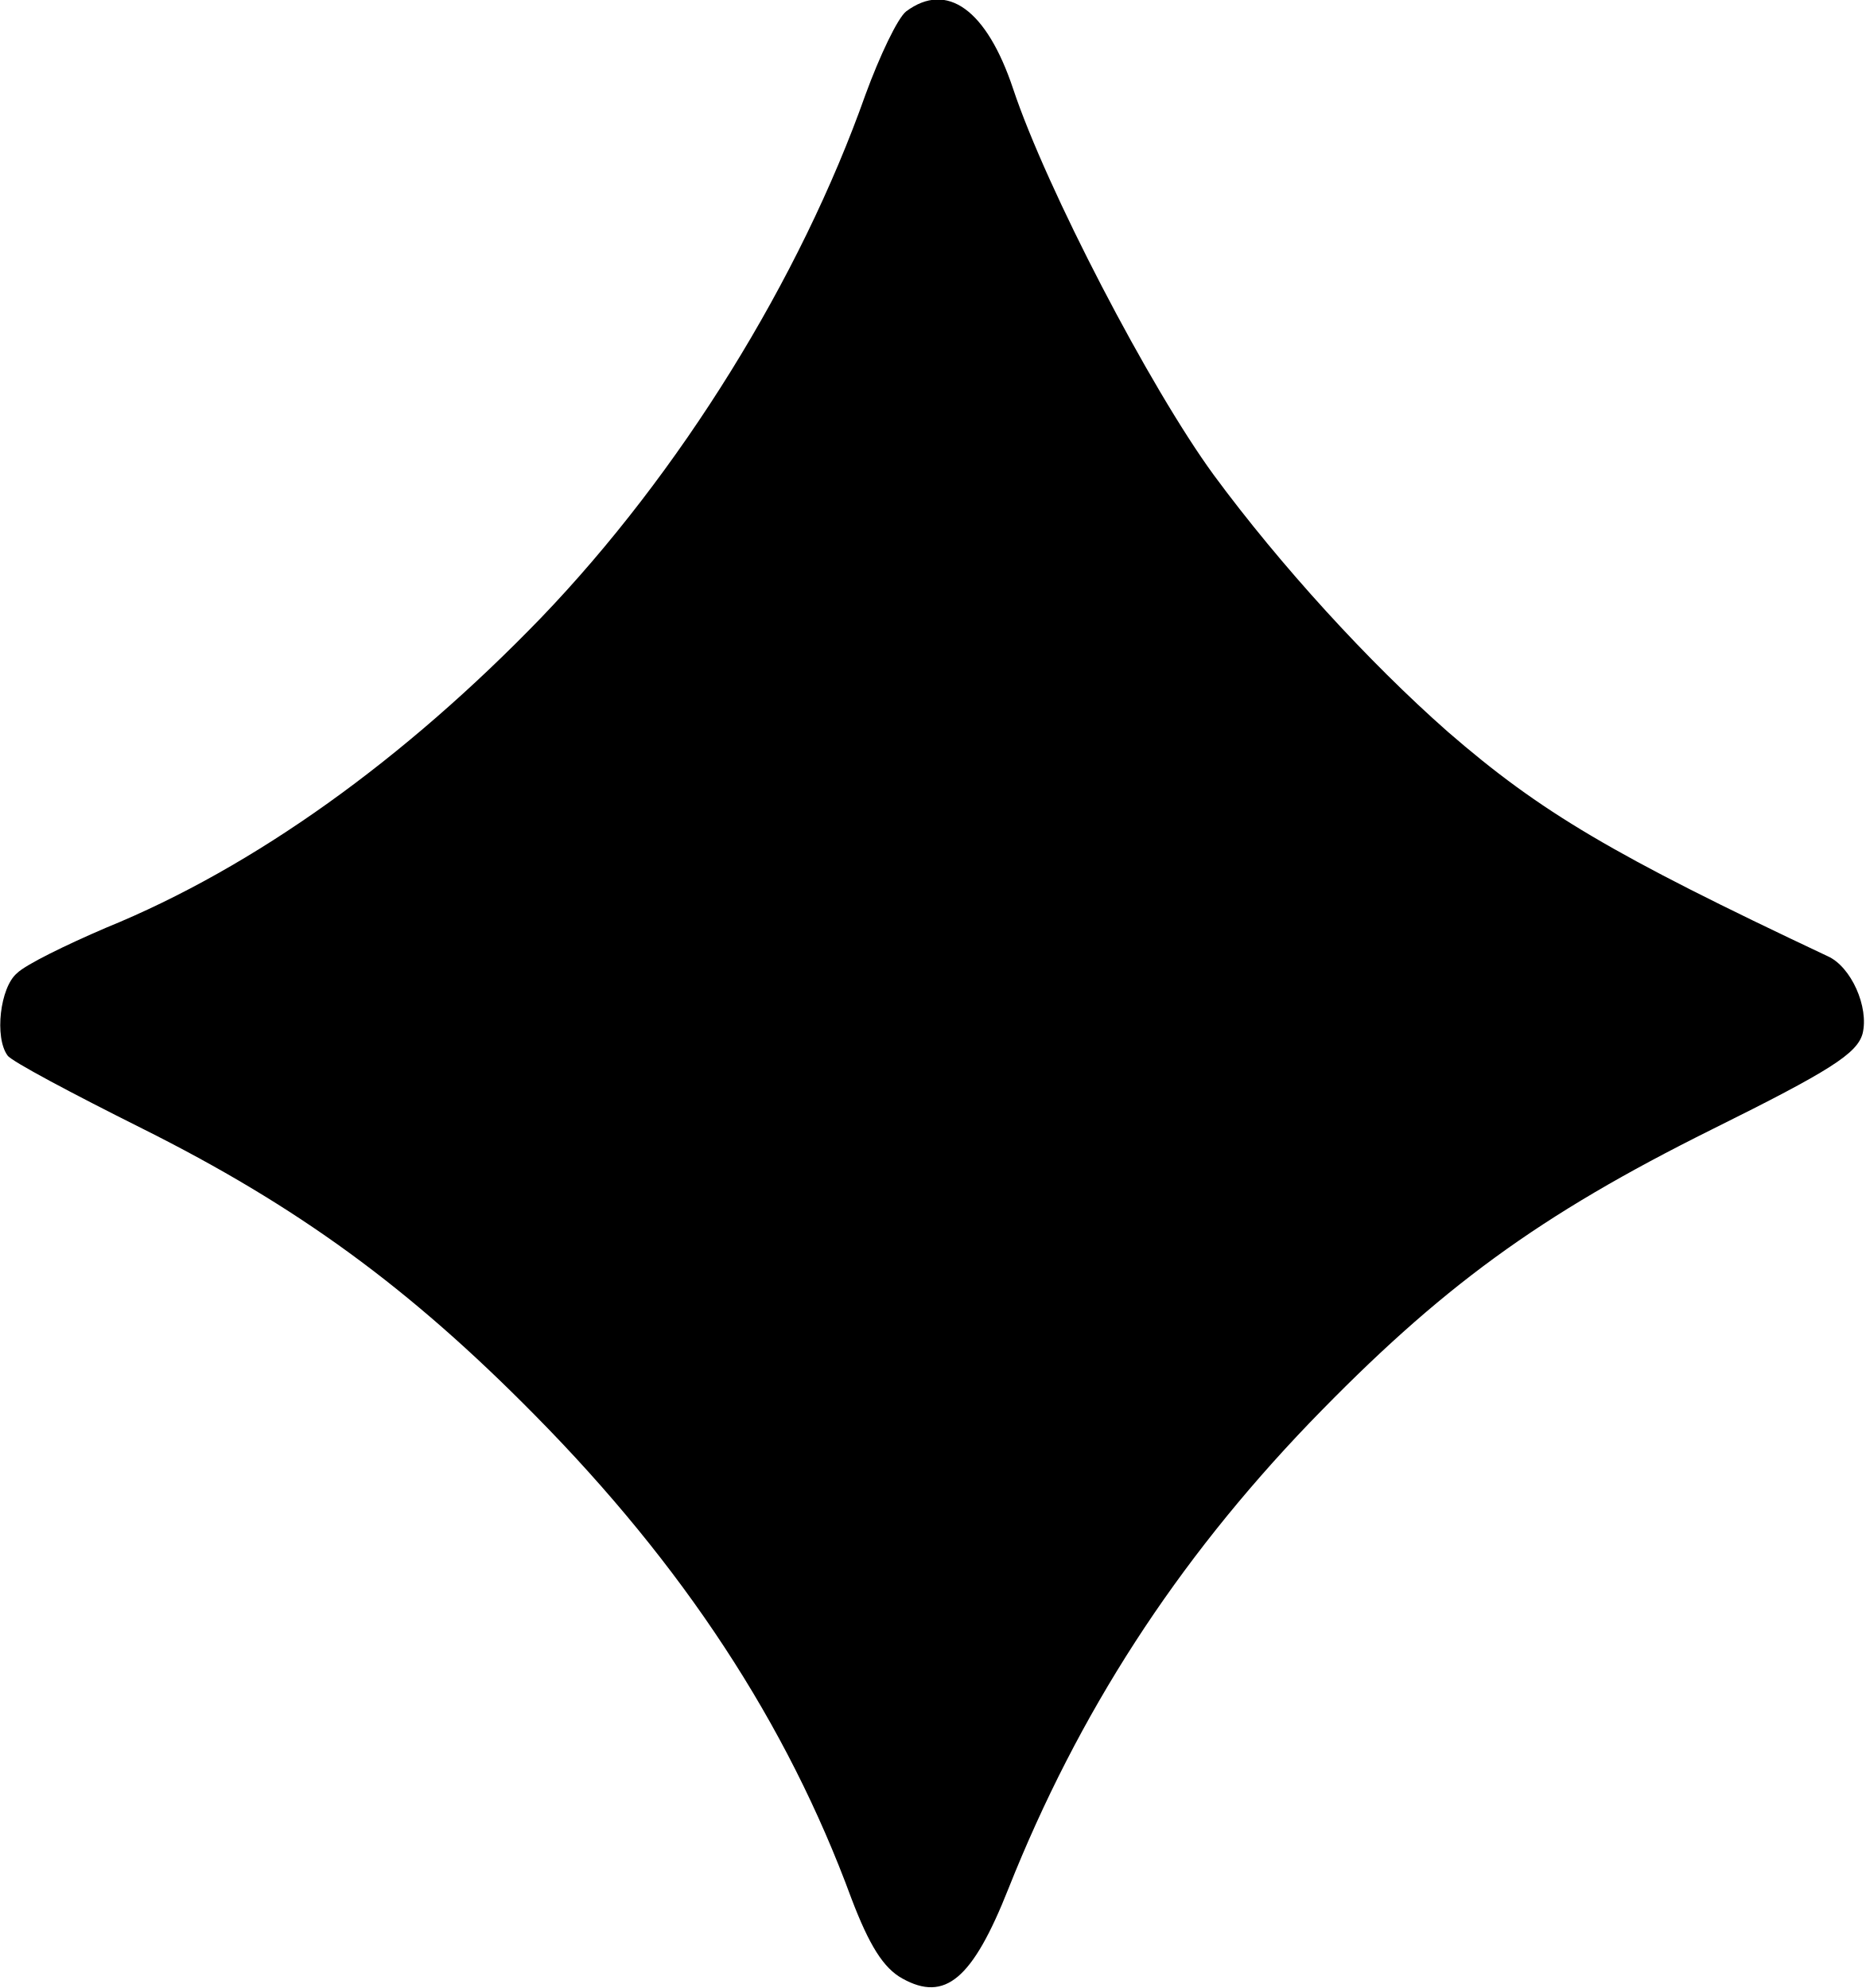
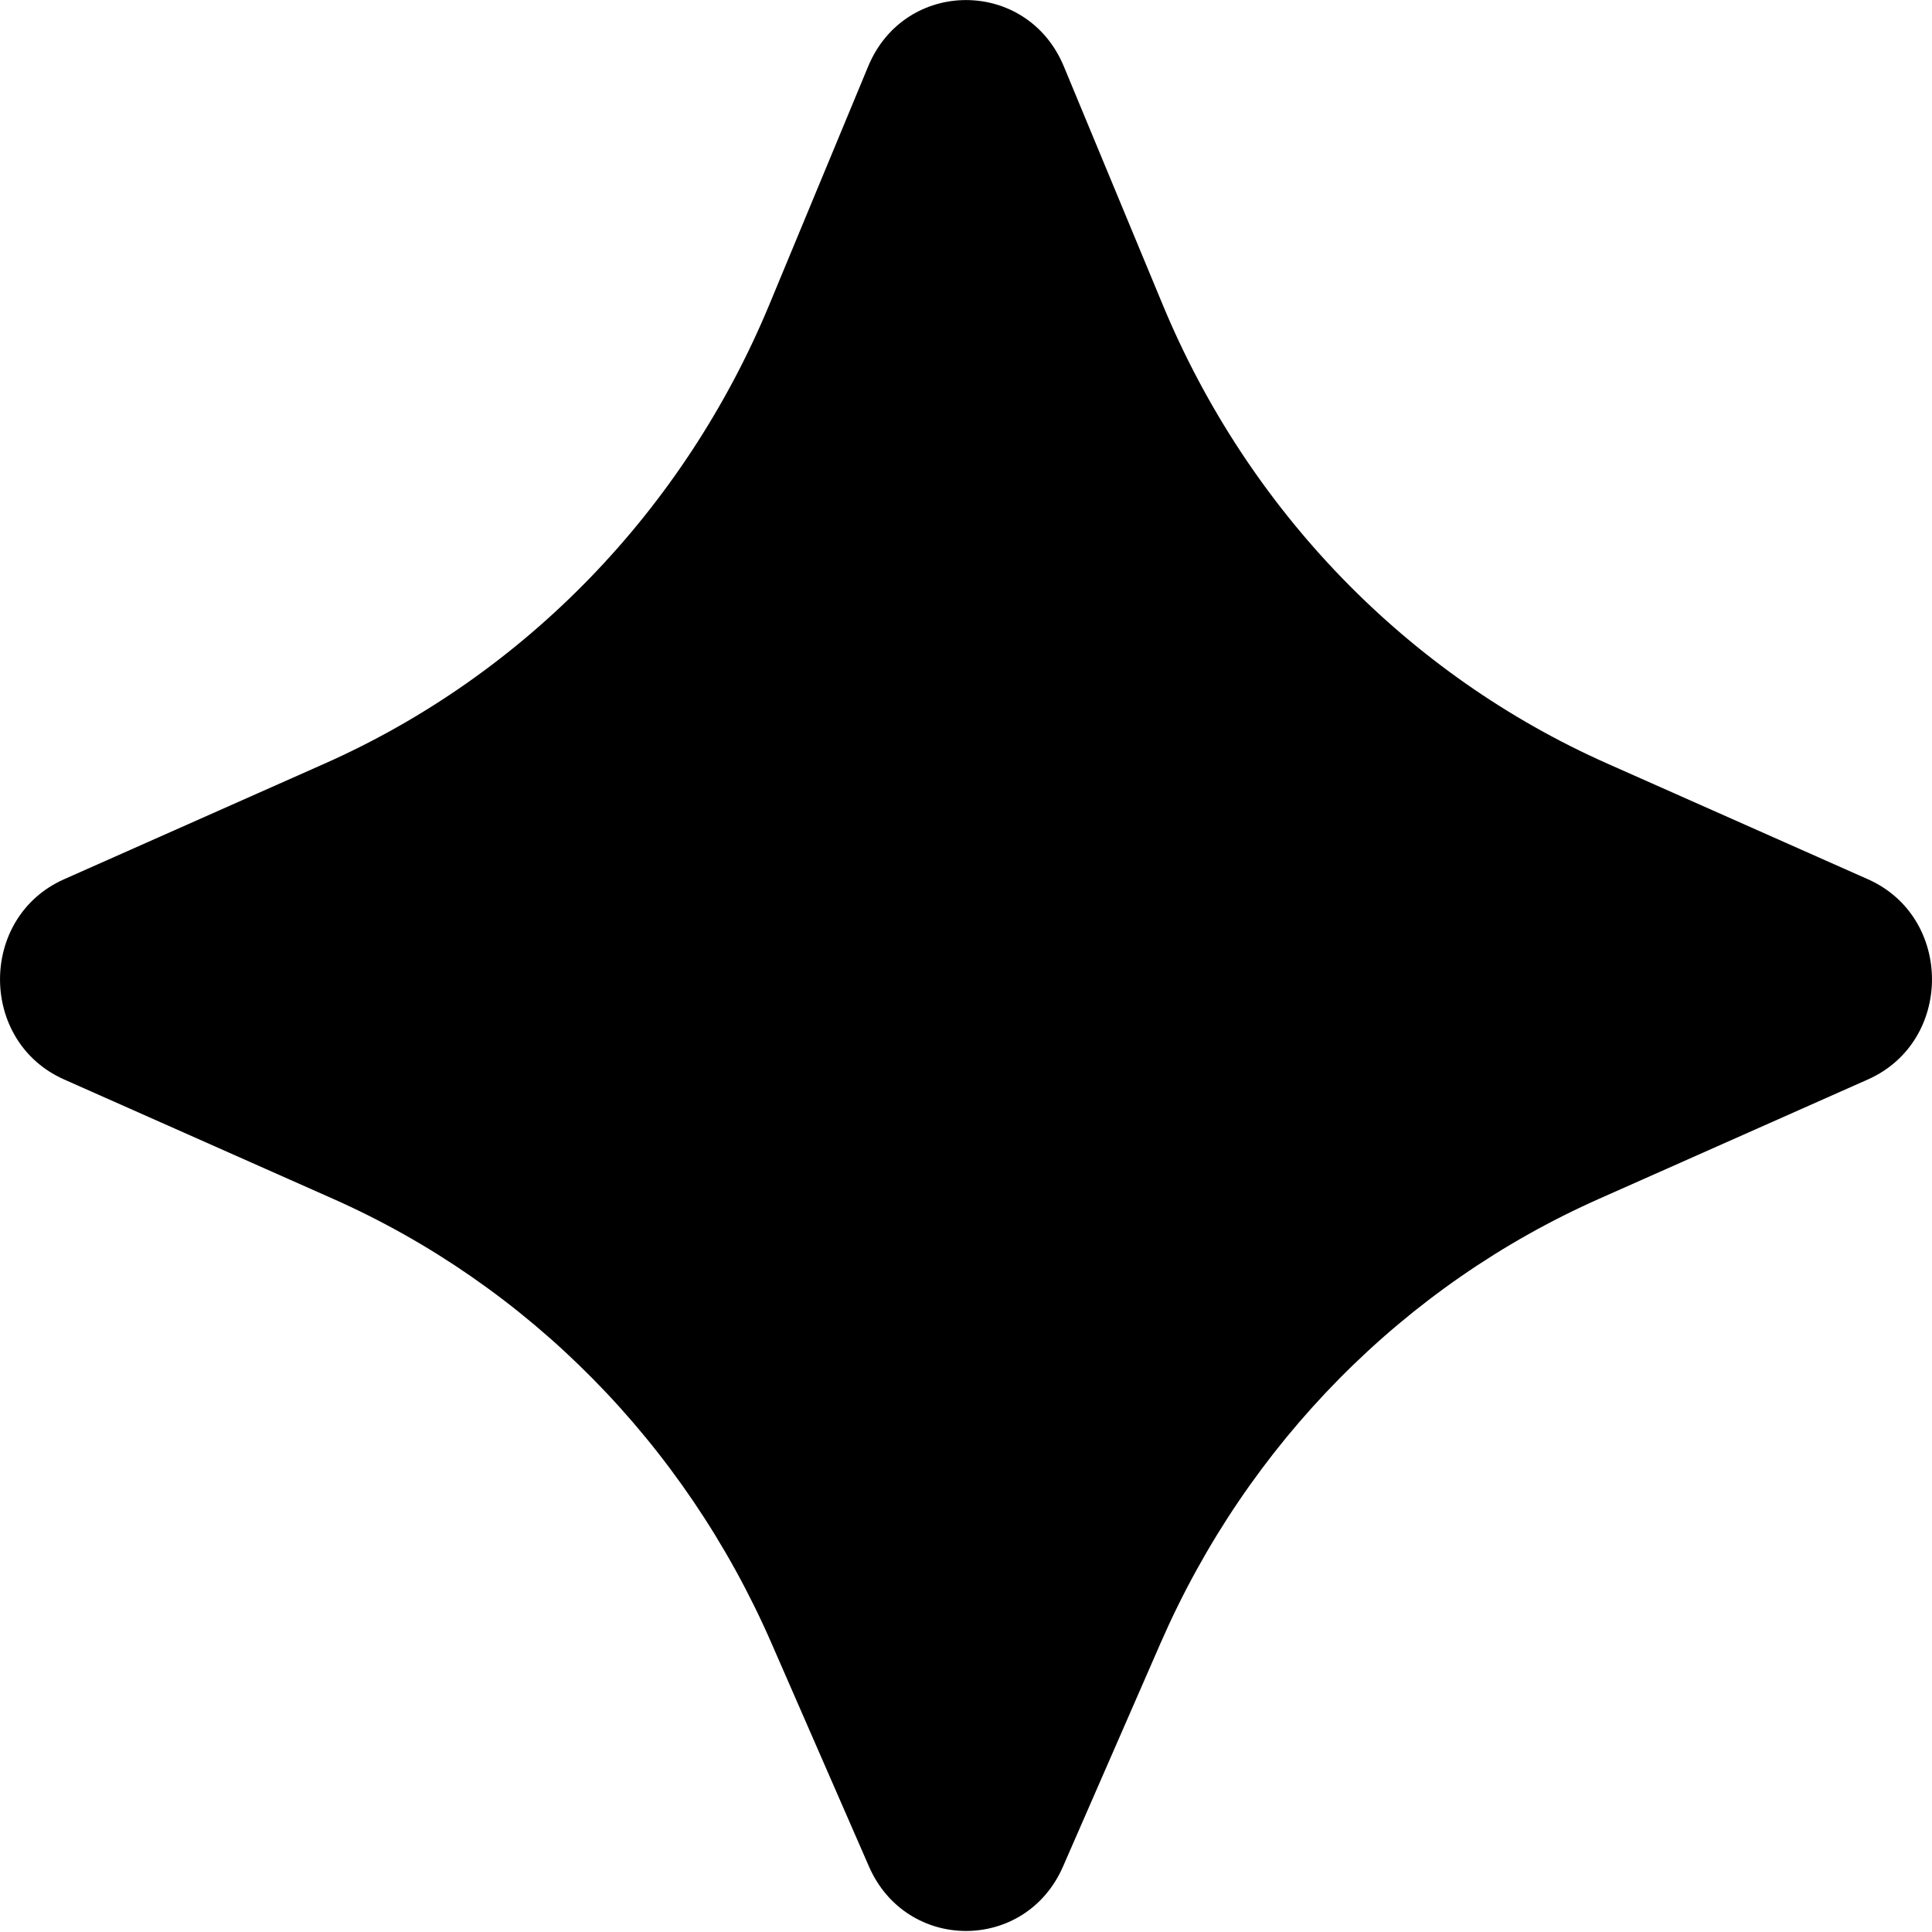
- <svg xmlns="http://www.w3.org/2000/svg" viewBox="880 146 197 210" fill="currentColor" role="img" aria-label="AgentDeck spark">
-   <g transform="translate(0,1254) scale(0.1,-0.1)">
-     <path d="M9757 11068 c-9 -7 -28 -47 -43 -88 -69 -195 -196 -400 -343 -553 -144 -149 -302 -263 -459 -327 -42 -18 -85 -39 -94 -48 -18 -15 -24 -68 -10 -87 4 -6 68 -40 142 -77 164 -82 282 -168 415 -303 156 -158 266 -325 334 -510 19 -50 34 -74 54 -85 45 -25 74 -1 112 95 74 186 177 345 318 492 138 143 242 219 425 310 125 62 153 80 159 101 7 28 -12 71 -37 82 -227 107 -303 152 -401 237 -84 74 -177 176 -247 271 -68 93 -177 303 -212 408 -28 84 -70 114 -113 82z" />
-   </g>
+ <svg xmlns="http://www.w3.org/2000/svg" viewBox="1 1 22 22" fill="currentColor" role="img" aria-label="AgentDeck spark">
+   <path d="M14.217,19.707l-1.112,2.547c-0.427,0.979-1.782,0.979-2.21,0l-1.112-2.547c-0.99-2.267-2.771-4.071-4.993-5.057 L1.73,13.292c-0.973-0.432-0.973-1.848,0-2.28l2.965-1.316C6.974,8.684,8.787,6.813,9.76,4.47l1.126-2.714 c0.418-1.007,1.81-1.007,2.228,0L14.24,4.47c0.973,2.344,2.786,4.215,5.065,5.226l2.965,1.316c0.973,0.432,0.973,1.848,0,2.28 l-3.061,1.359C16.988,15.637,15.206,17.441,14.217,19.707z" />
</svg>
